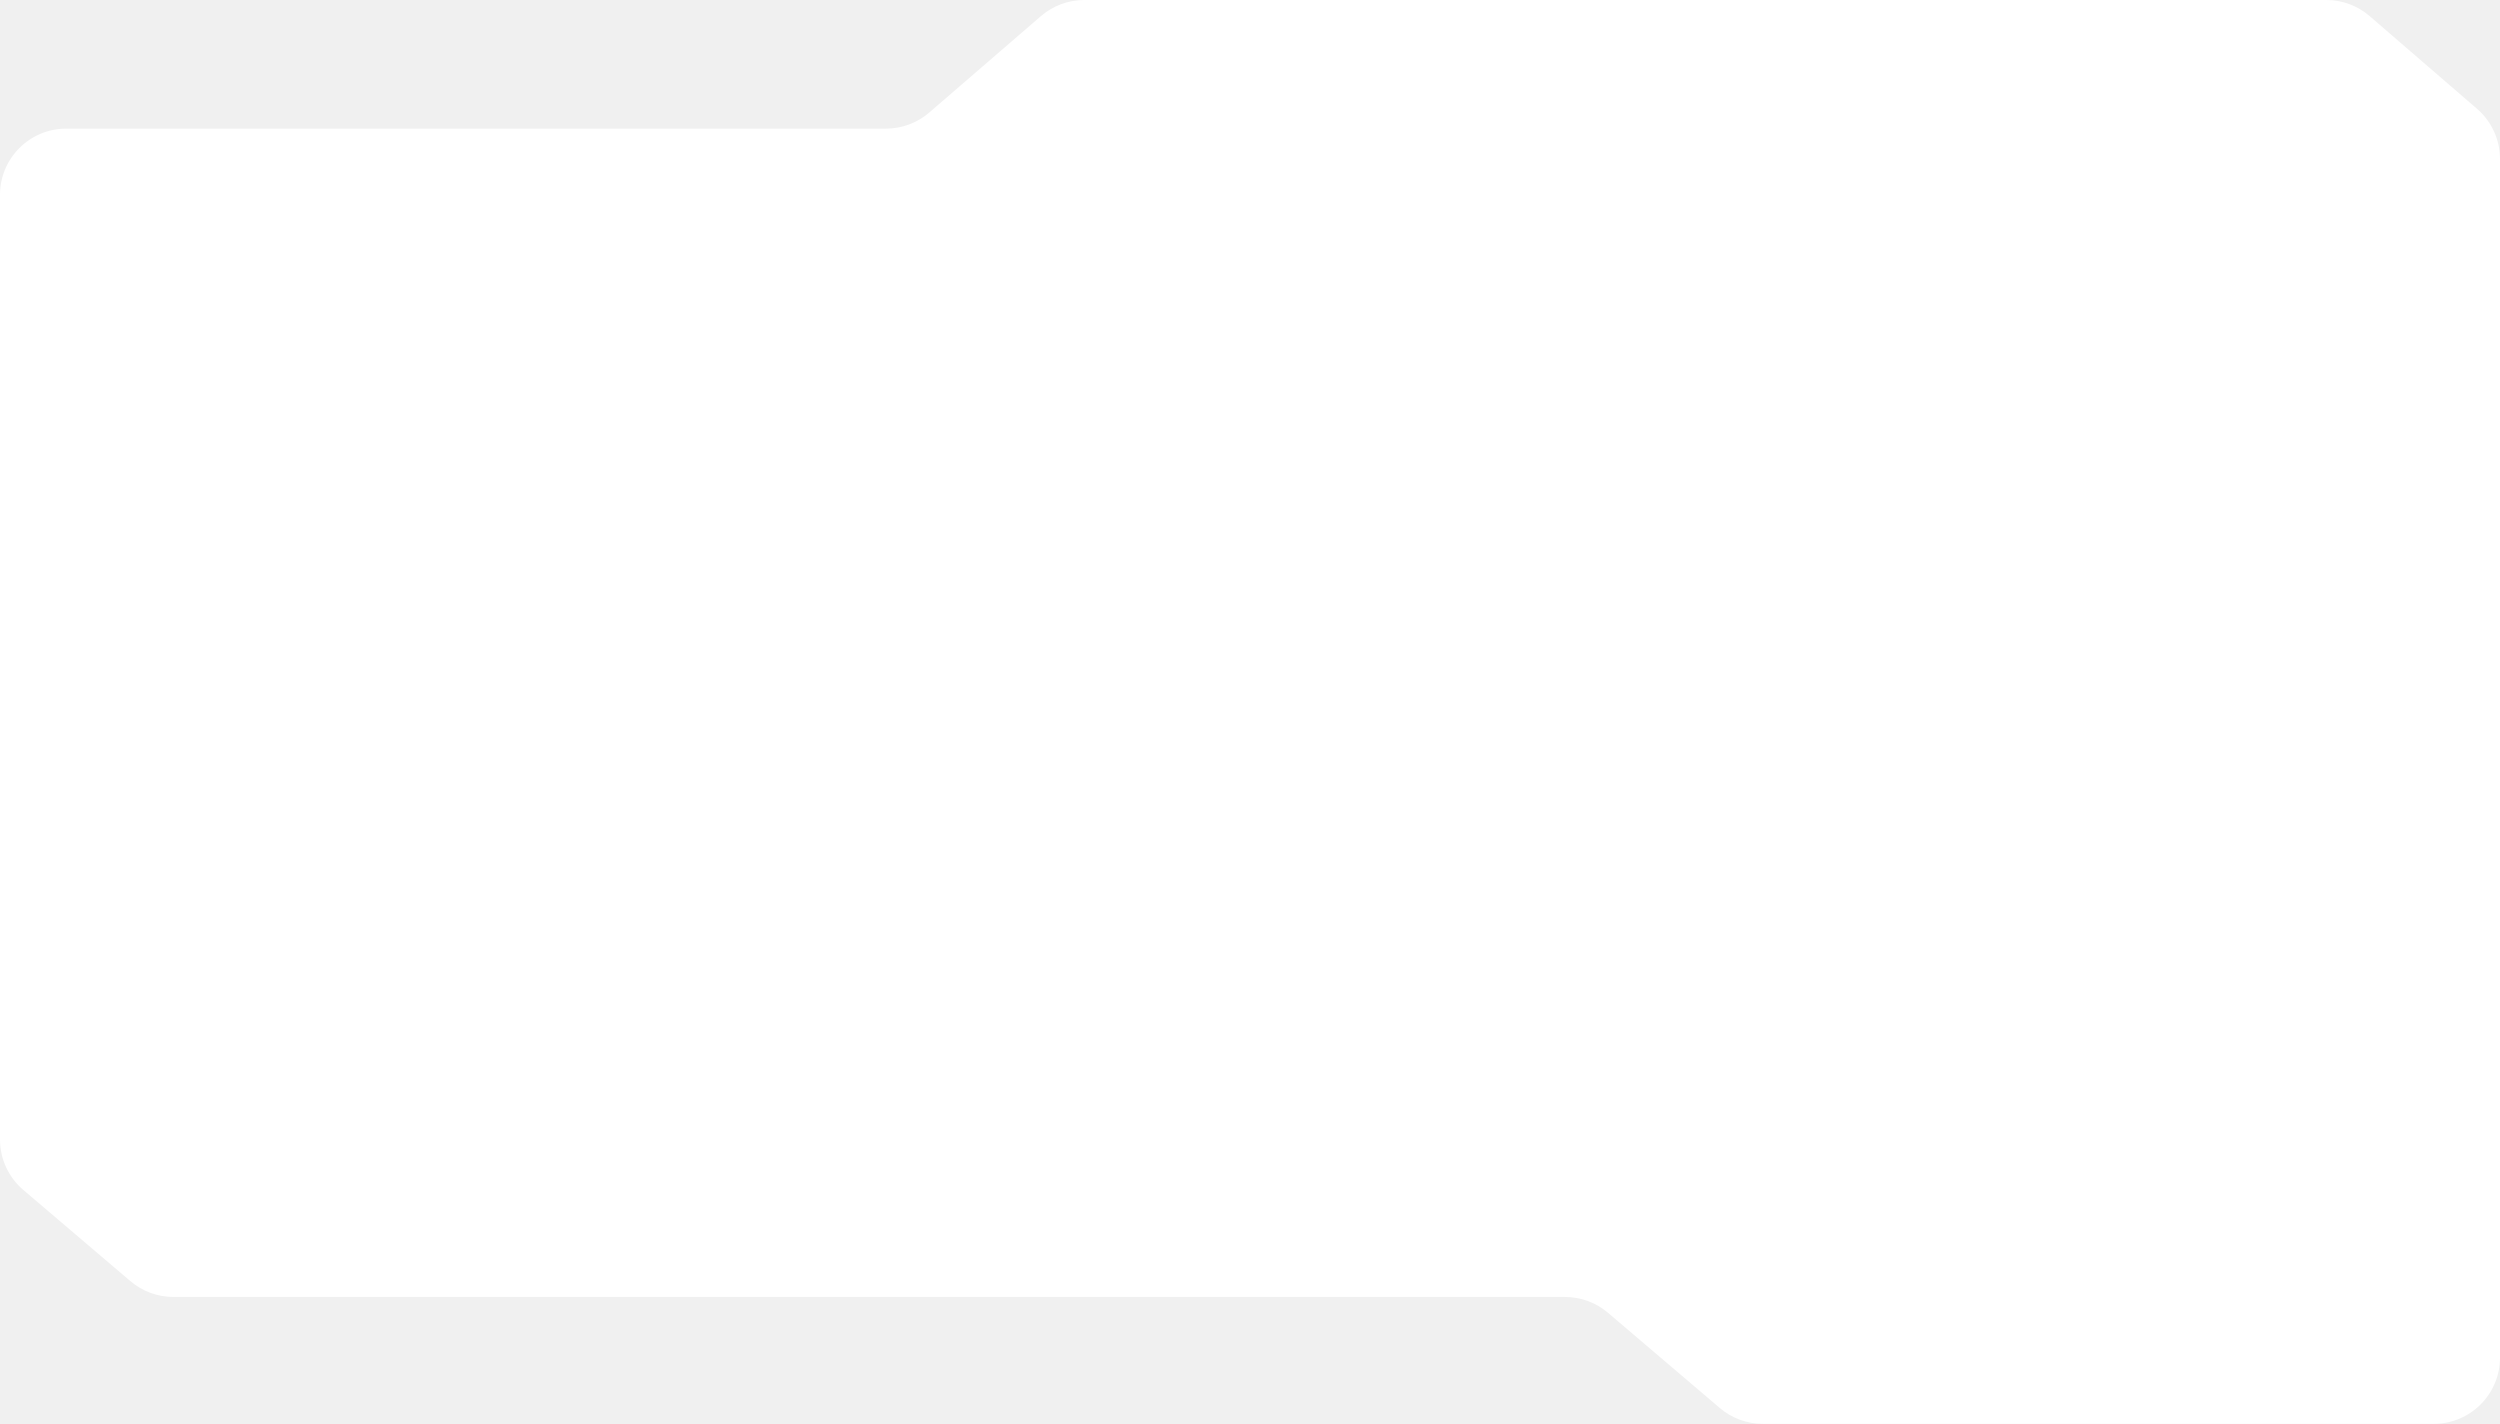
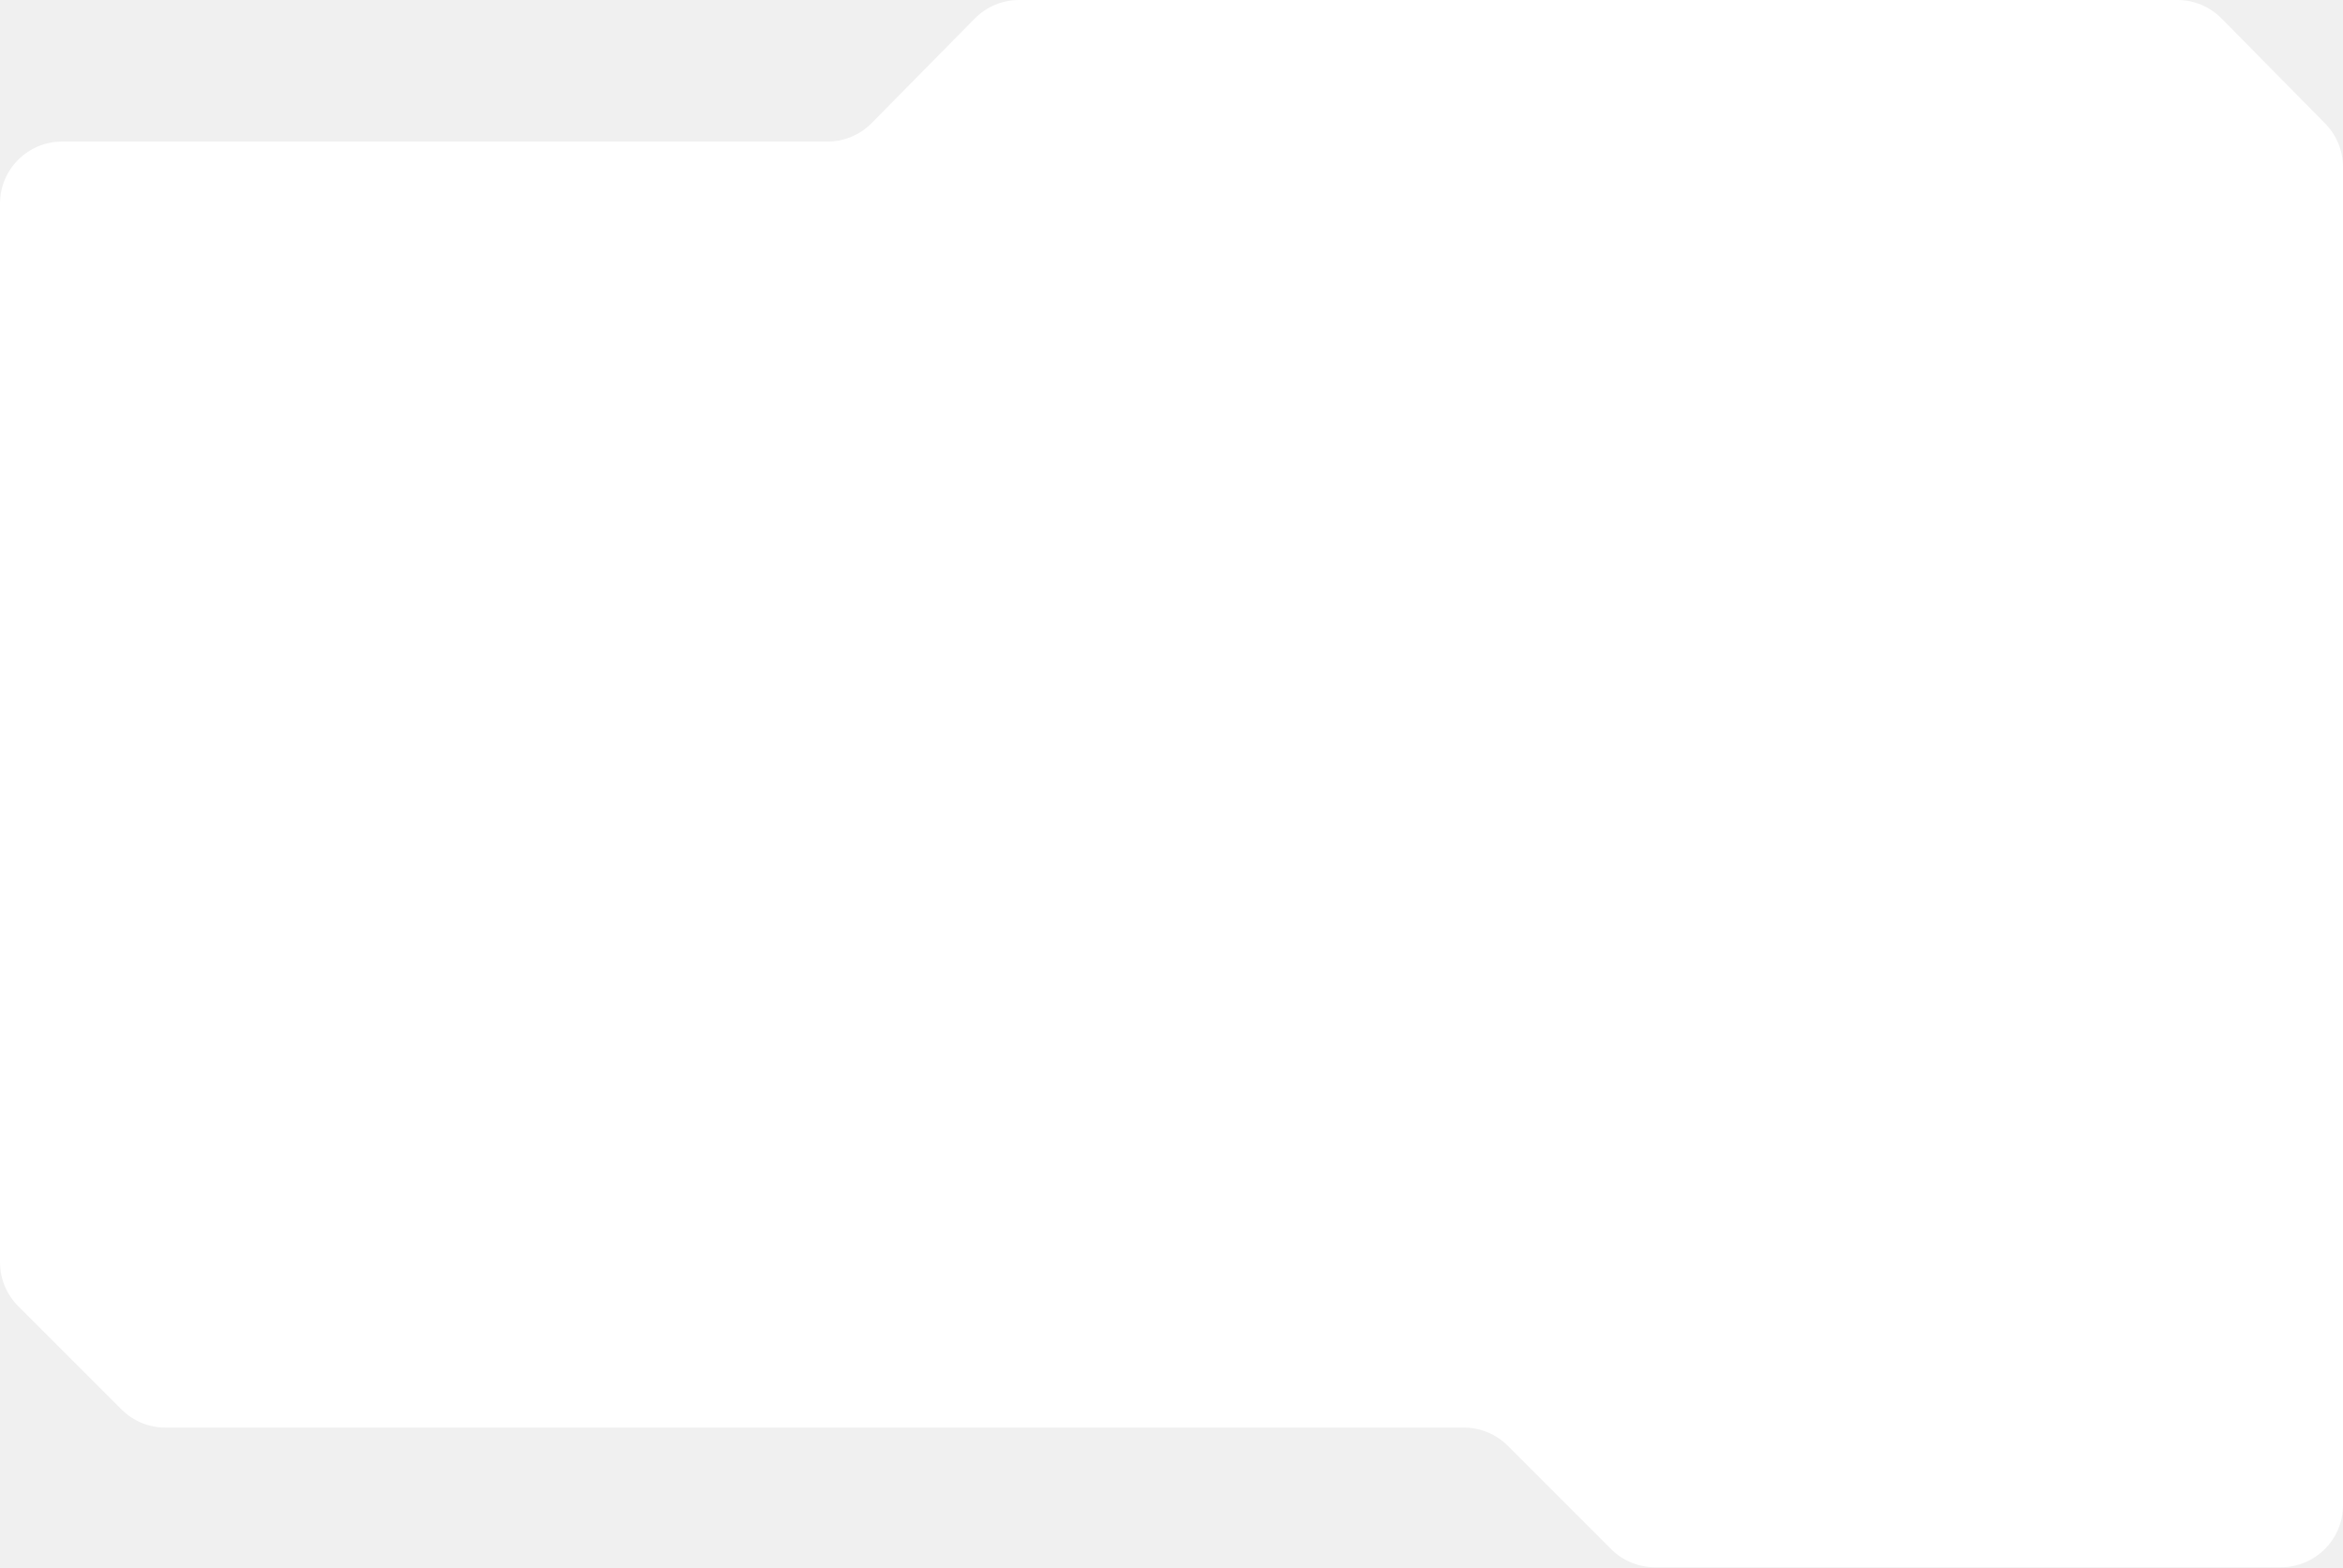
- <svg xmlns="http://www.w3.org/2000/svg" width="604" height="344" viewBox="0 0 604 344" fill="none">
-   <path d="M604 328C604 336.837 596.837 344 588 344H425.889C422.088 344 418.41 342.647 415.516 340.182L388.484 317.164C385.59 314.7 381.912 313.347 378.111 313.347H41.889C38.088 313.347 34.41 311.993 31.516 309.529L5.627 287.484C2.057 284.445 0 279.991 0 275.302V47.079C0 38.243 7.163 31.079 16 31.079H214.049C217.888 31.079 221.599 29.699 224.505 27.19L251.495 3.889C254.401 1.38 258.112 0 261.951 0H562.049C565.888 0 569.599 1.38 572.505 3.889L598.456 26.293C601.976 29.332 604 33.753 604 38.404V328Z" fill="white" />
+ <svg xmlns="http://www.w3.org/2000/svg" width="604" height="404" viewBox="0 0 604 404" fill="none">
+   <path d="M604 388C604 396.837 596.837 404 588 404H426.627C422.384 404 418.314 402.314 415.314 399.314L388.686 372.686C385.686 369.686 381.616 368 377.373 368H42.627C38.384 368 34.314 366.314 31.314 363.314L4.686 336.686C1.686 333.686 0 329.616 0 325.373V52.5C0 43.663 7.163 36.5 16 36.5H213.308C217.59 36.5 221.693 34.784 224.699 31.735L251.301 4.765C254.307 1.716 258.41 0 262.692 0H561.308C565.59 0 569.693 1.716 572.699 4.765L599.391 31.828C602.344 34.821 604 38.858 604 43.063V388Z" fill="white" />
</svg>
